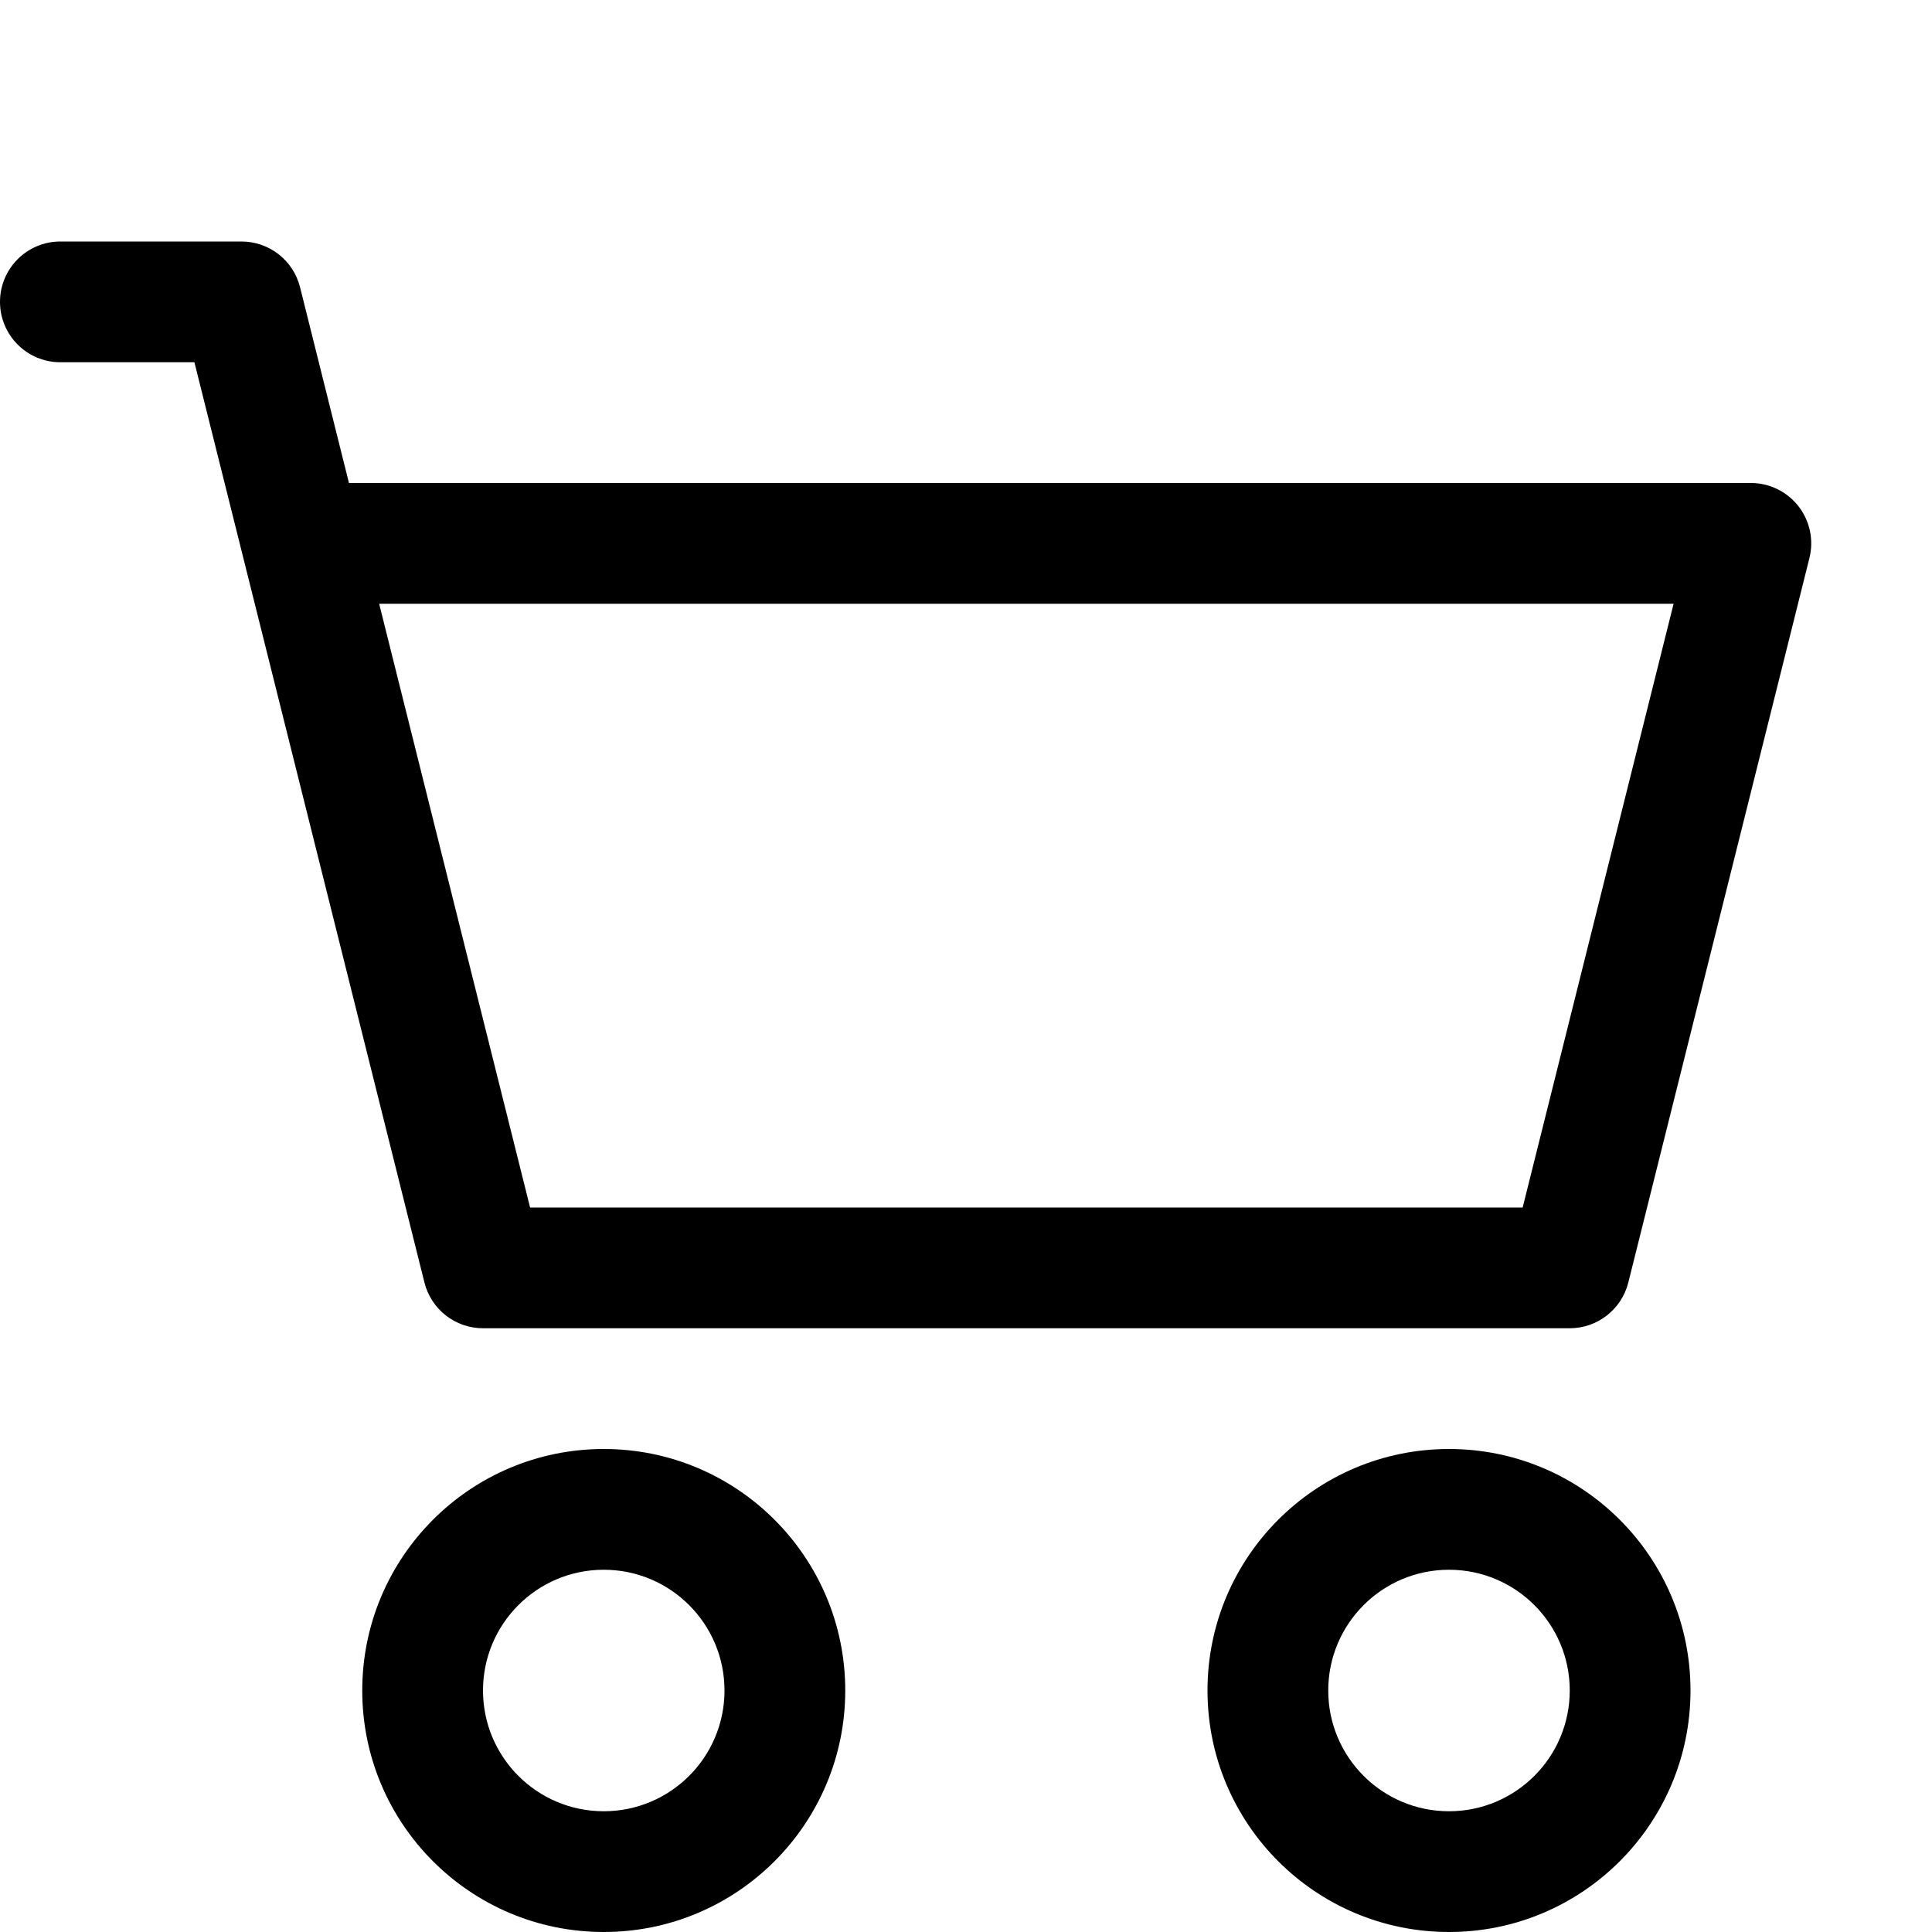
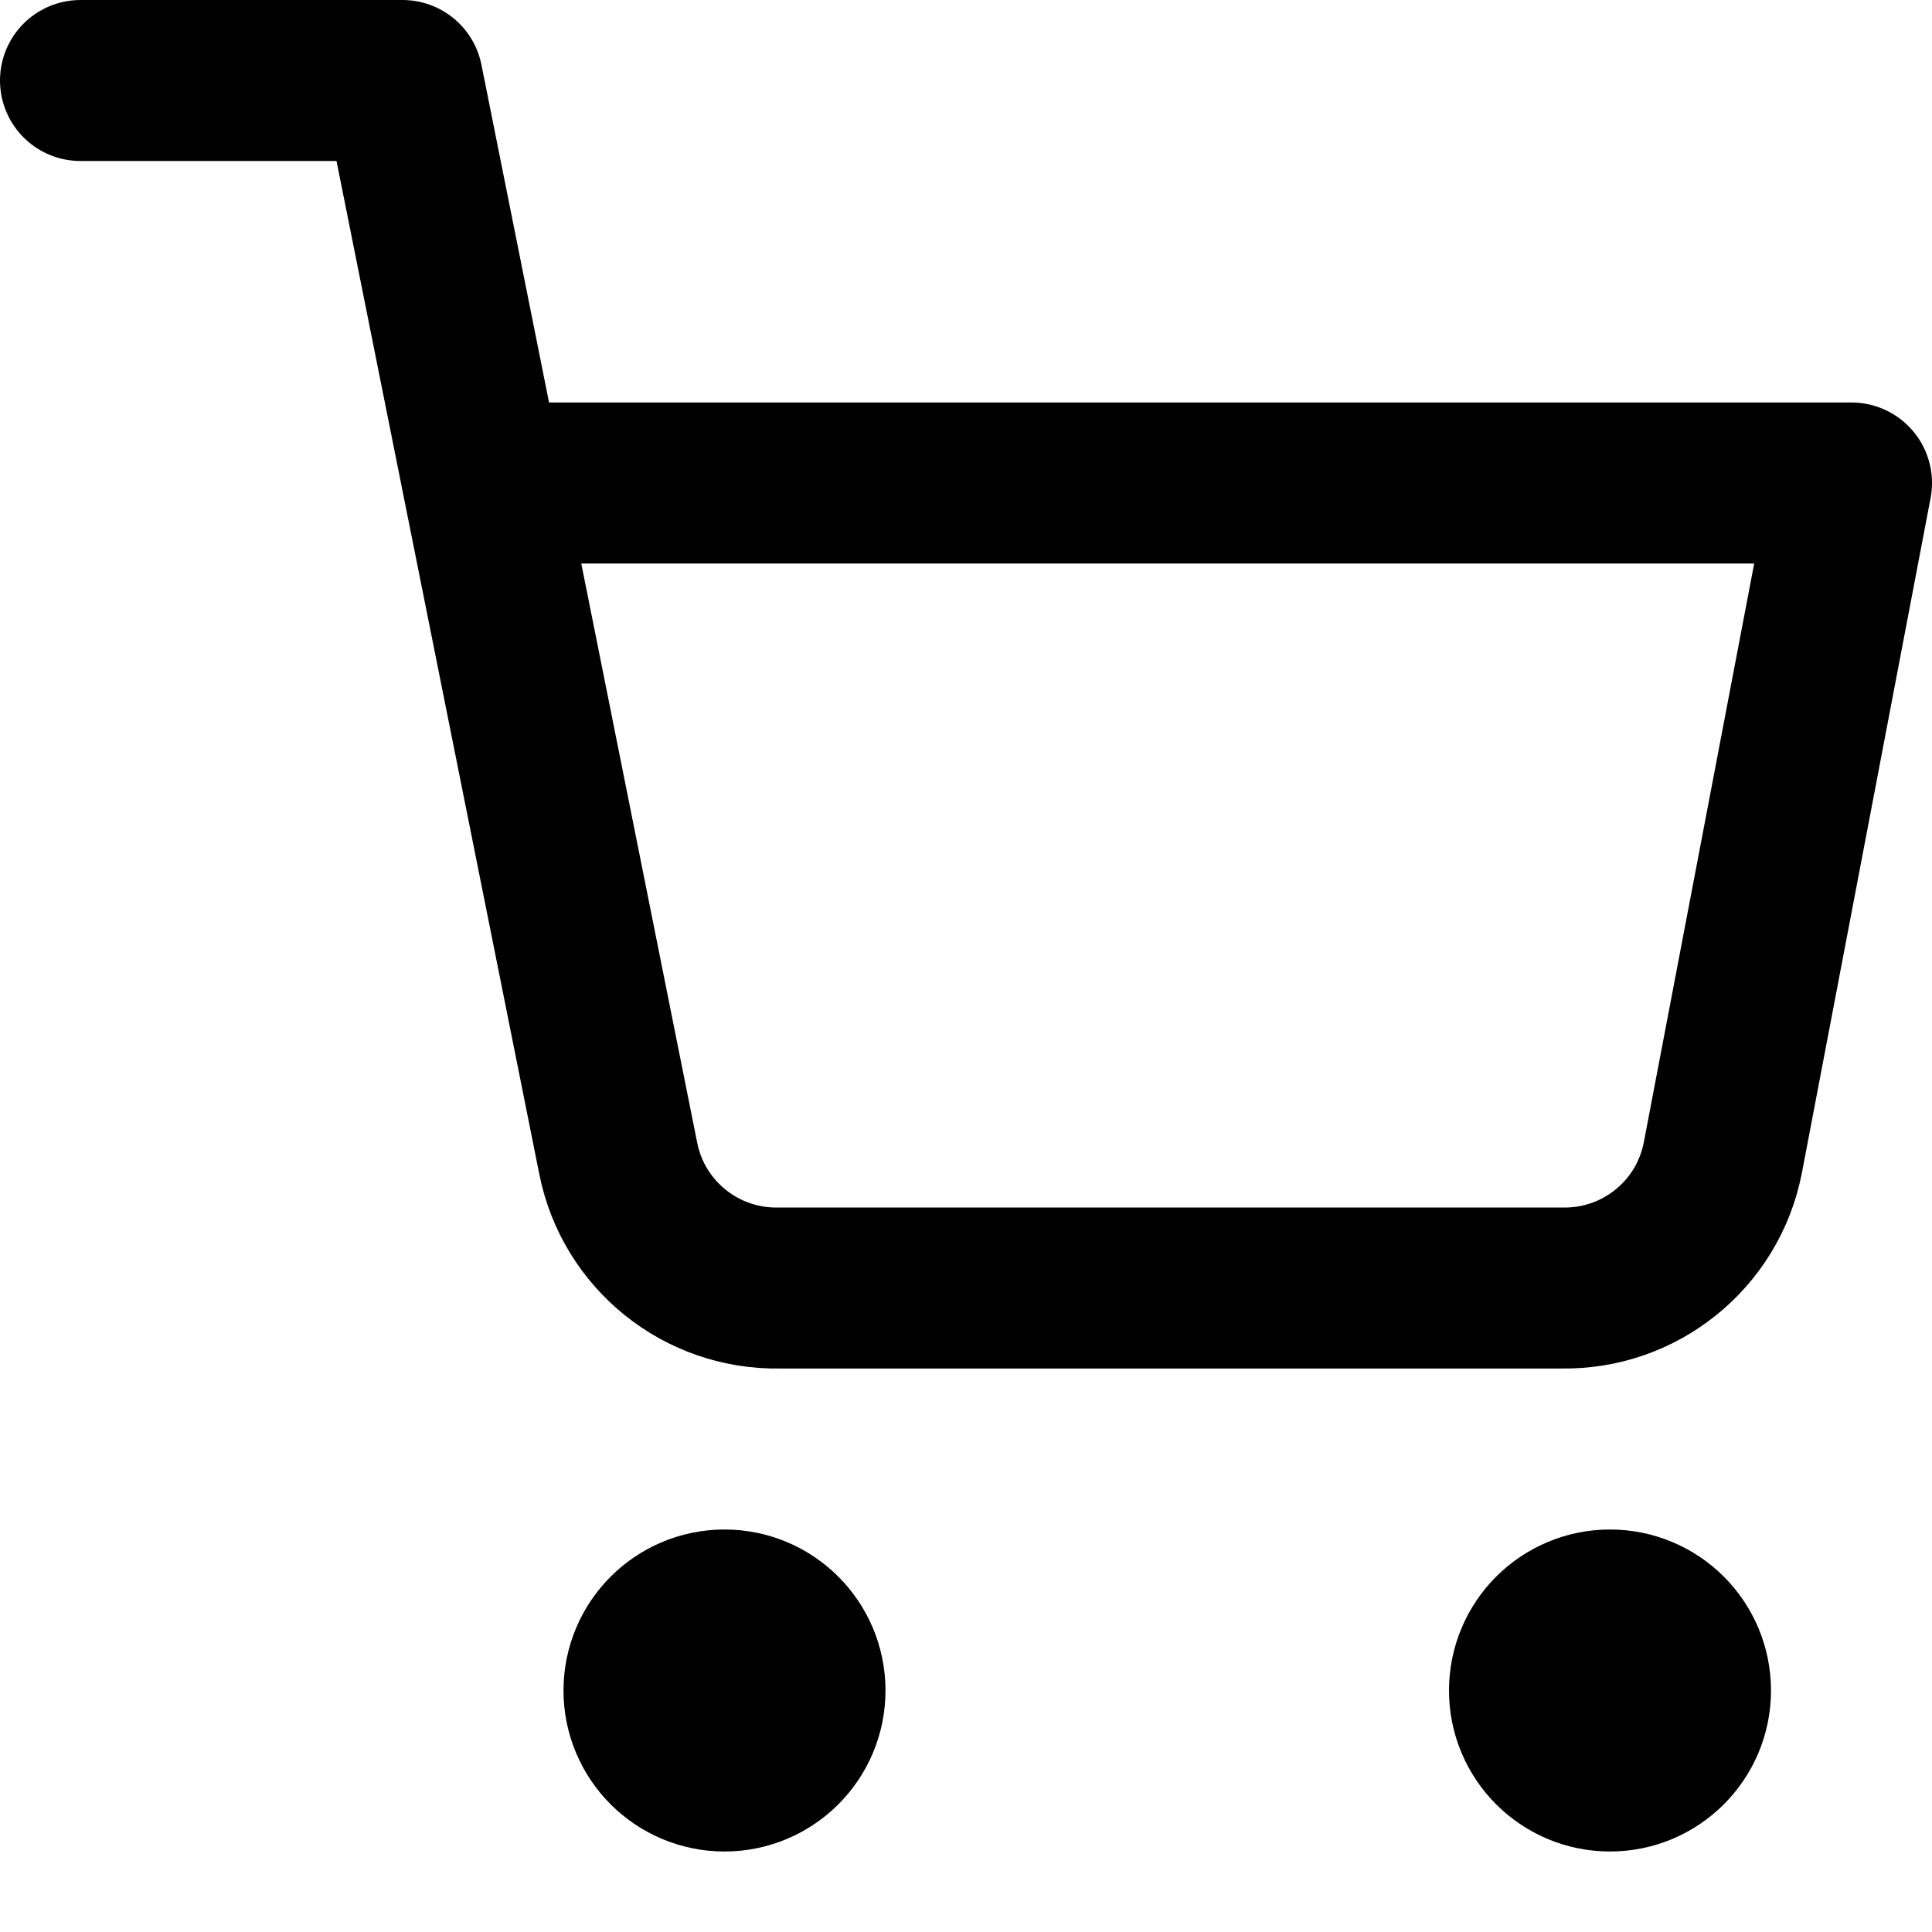
- <svg xmlns="http://www.w3.org/2000/svg" width="16" height="16" fill="currentColor" class="bi bi-cart2" viewBox="0 0 16 16">
-   <path d="M0 2.5A.5.5 0 0 1 .5 2H2a.5.5 0 0 1 .485.379L2.89 4H14.5a.5.5 0 0 1 .485.621l-1.5 6A.5.5 0 0 1 13 11H4a.5.5 0 0 1-.485-.379L1.61 3H.5a.5.5 0 0 1-.5-.5M3.14 5l1.25 5h8.22l1.25-5zM5 13a1 1 0 1 0 0 2 1 1 0 0 0 0-2m-2 1a2 2 0 1 1 4 0 2 2 0 0 1-4 0m9-1a1 1 0 1 0 0 2 1 1 0 0 0 0-2m-2 1a2 2 0 1 1 4 0 2 2 0 0 1-4 0" />
+ <svg xmlns="http://www.w3.org/2000/svg" width="24" height="24" viewBox="0 0 24 24" fill="none" stroke="currentColor" stroke-width="2" stroke-linecap="round" stroke-linejoin="round" class="feather feather-shopping-cart">
+   <circle cx="9" cy="21" r="1" />
+   <circle cx="20" cy="21" r="1" />
+   <path d="M1 1h4l2.68 13.39a2 2 0 0 0 2 1.61h9.72a2 2 0 0 0 2-1.61L23 6H6" />
</svg>
